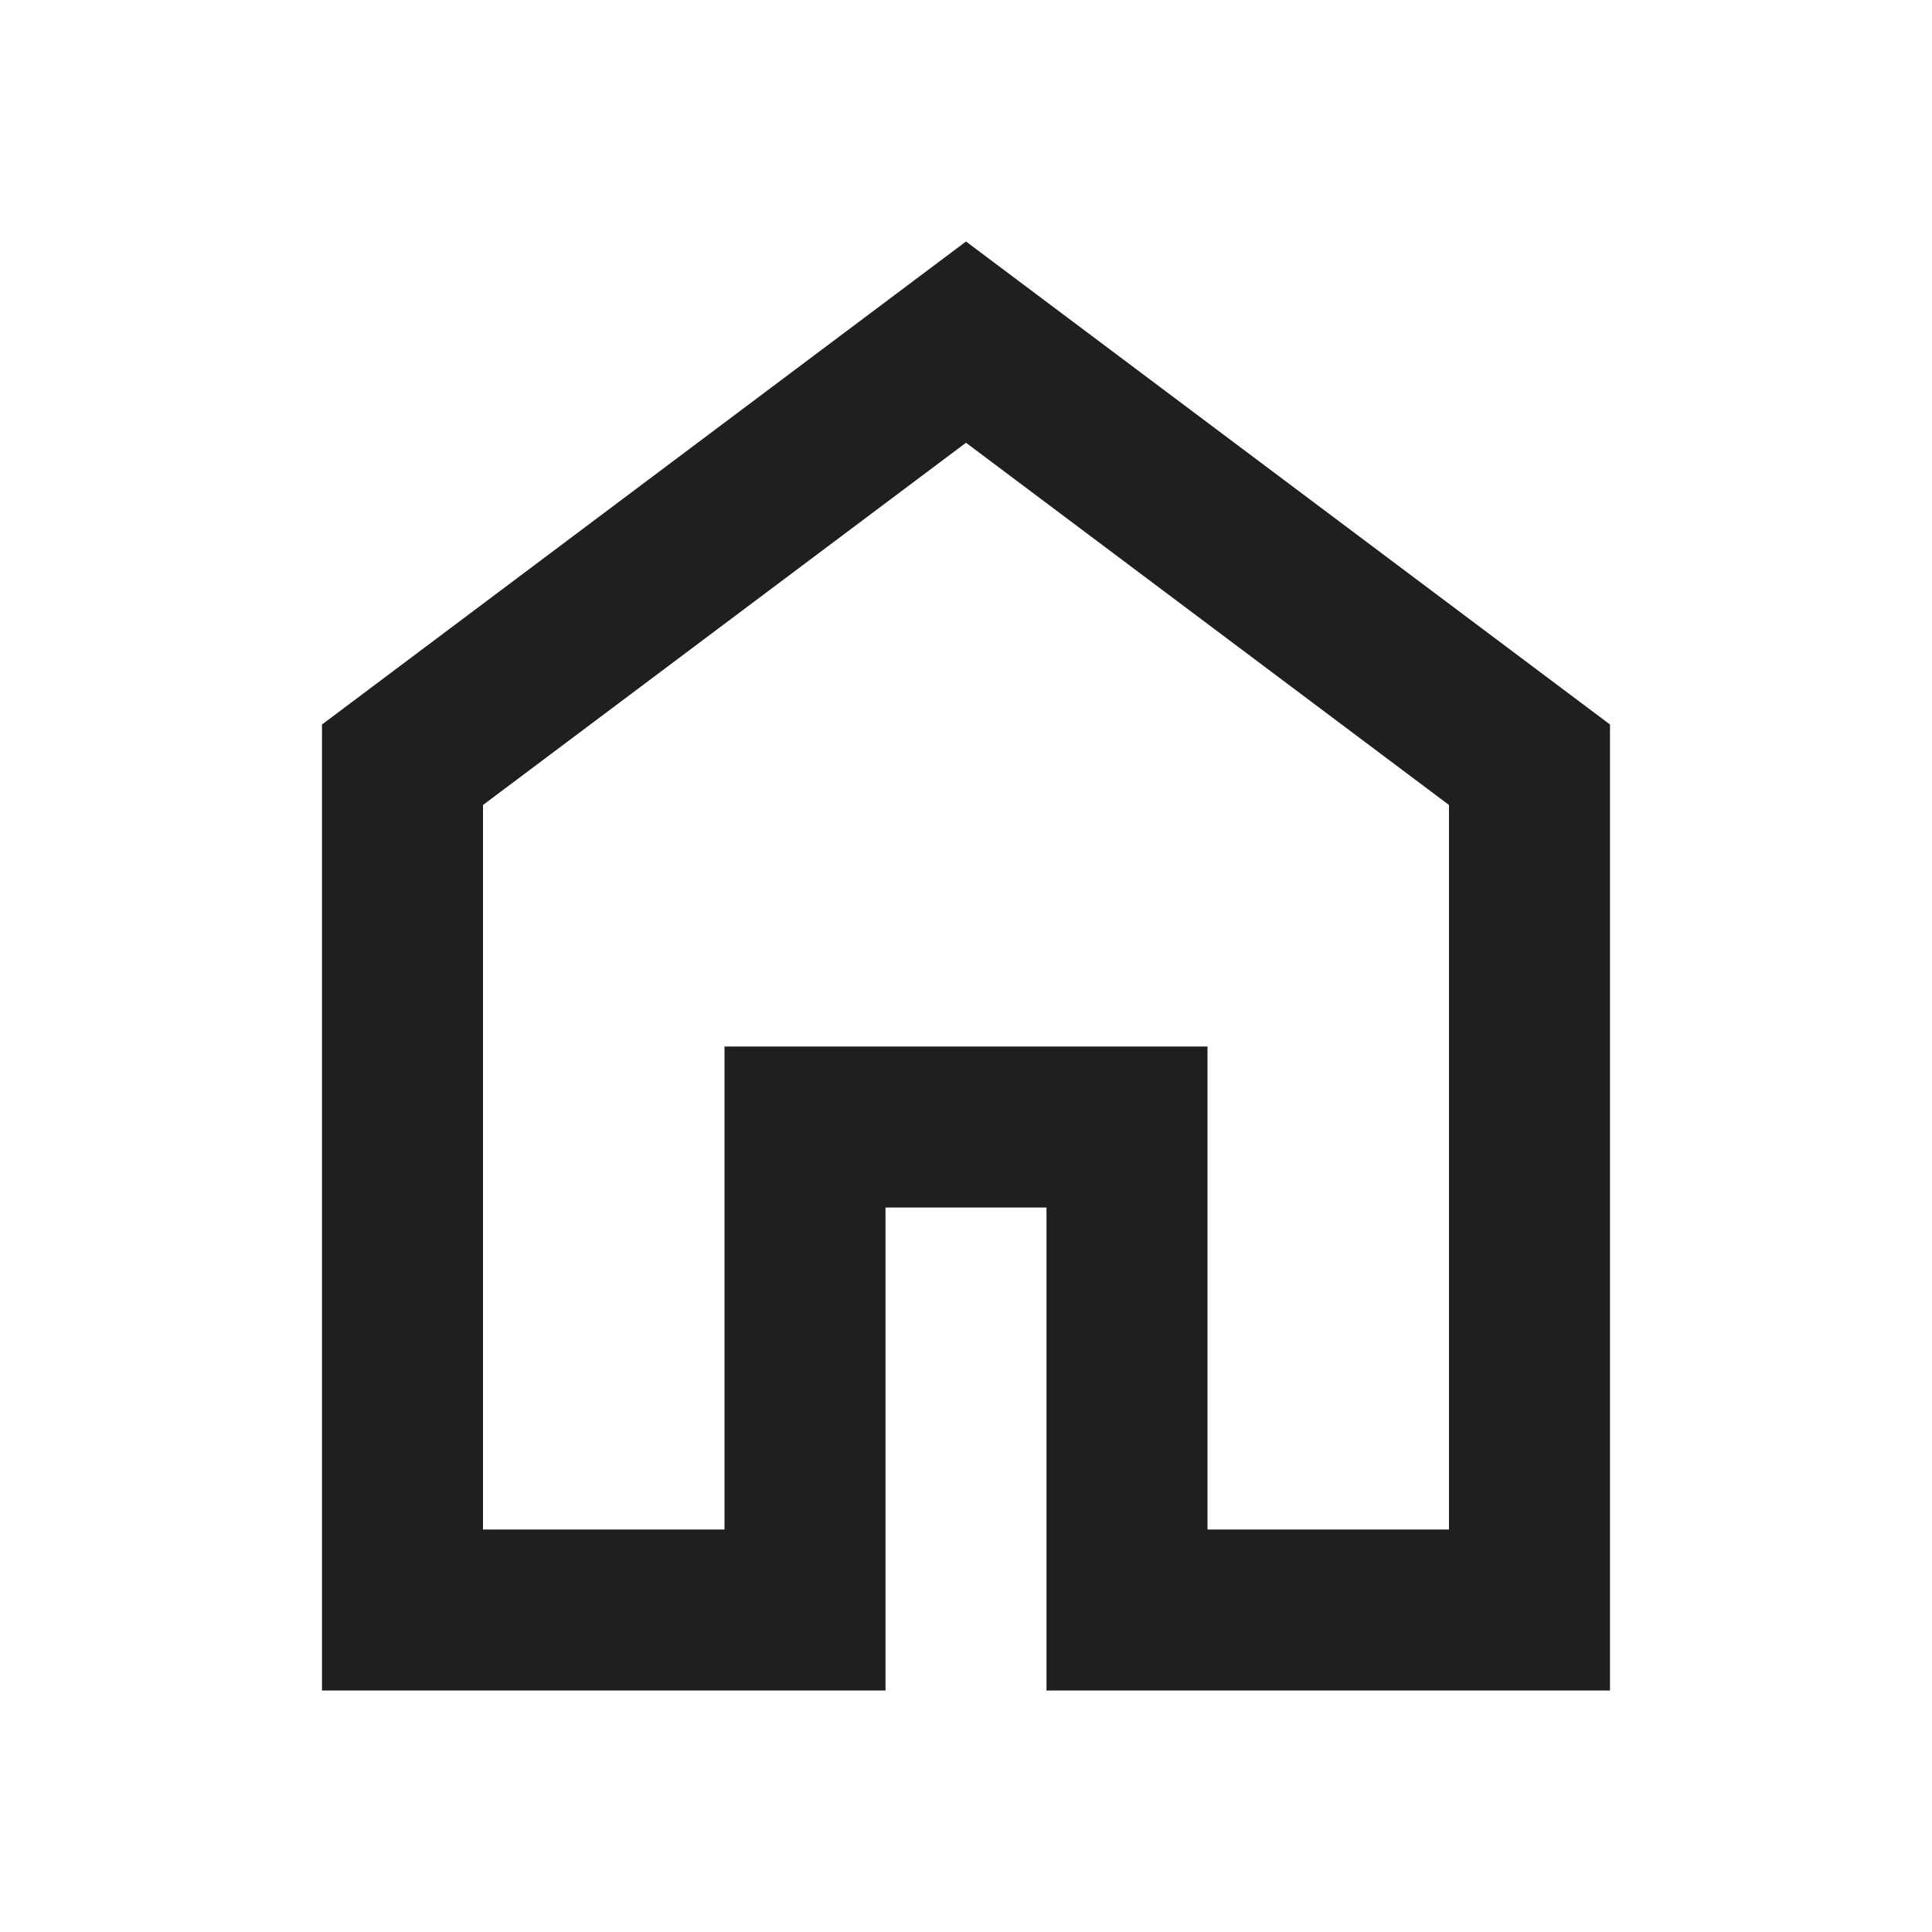
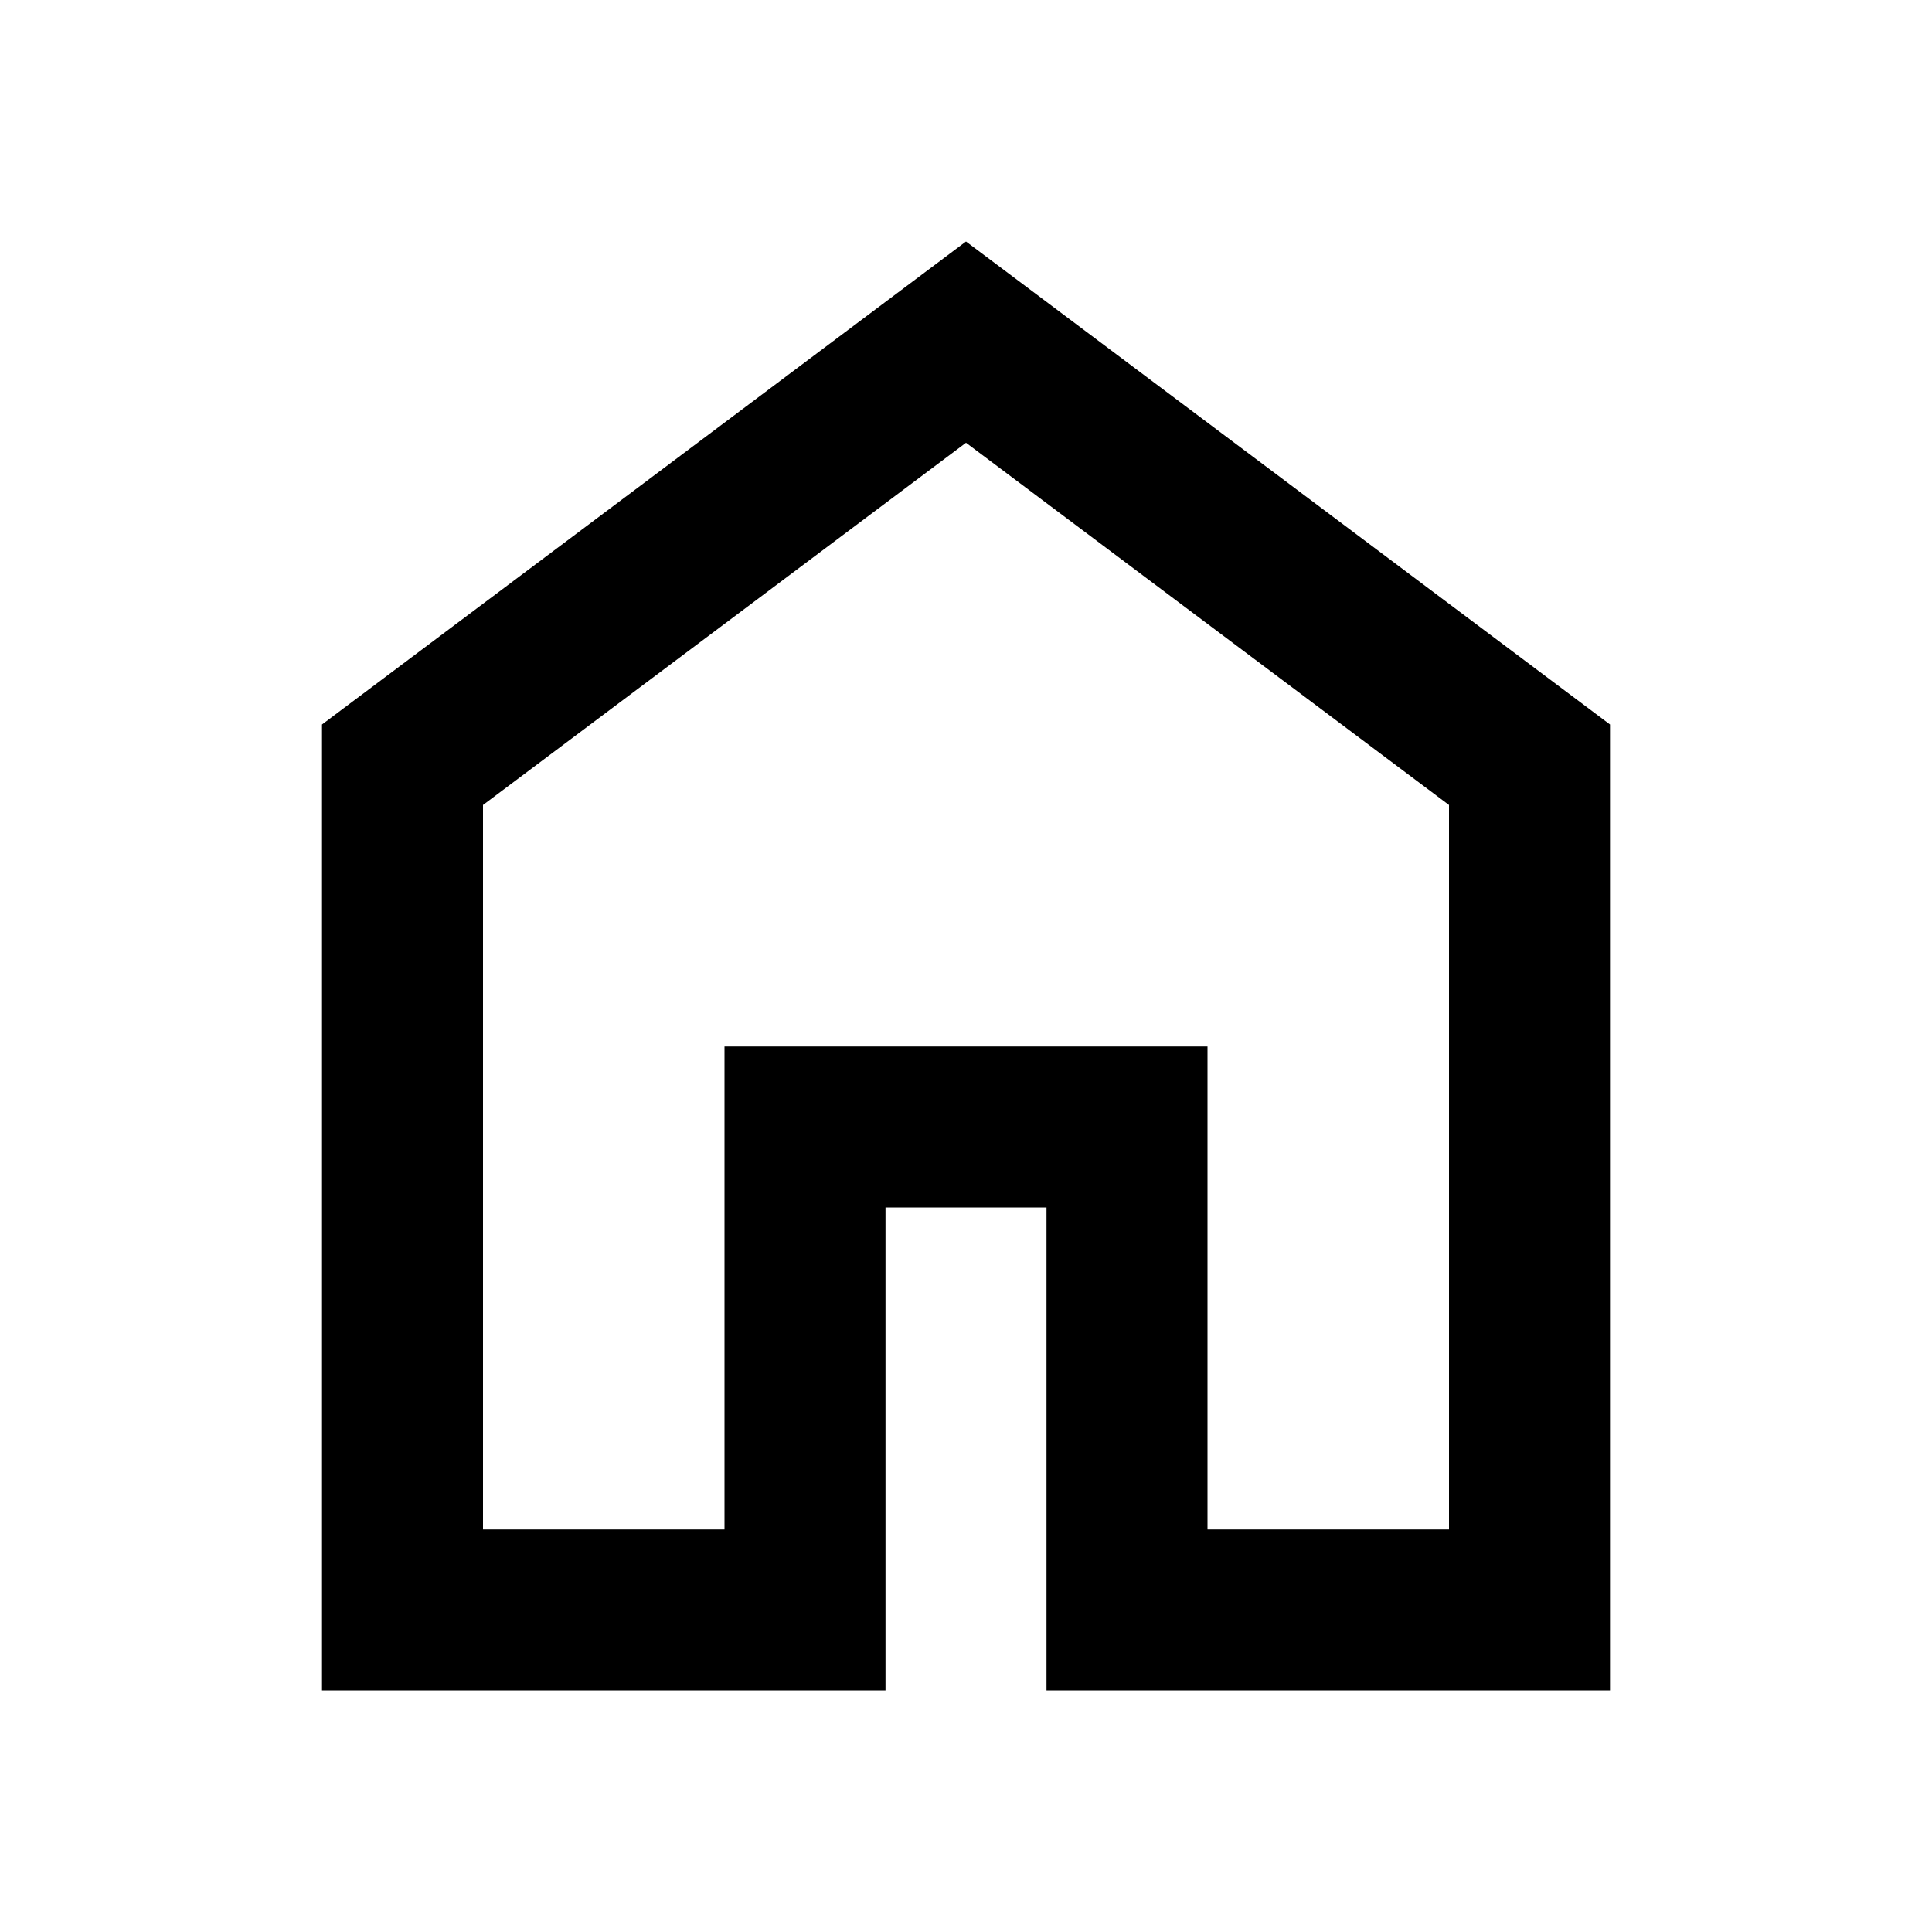
- <svg xmlns="http://www.w3.org/2000/svg" height="24px" viewBox="0 -960 960 960" width="24px" fill="#1f1f1f">
+ <svg xmlns="http://www.w3.org/2000/svg" height="24px" viewBox="0 -960 960 960" width="24px" fill="currentColor">
  <path d="M240-200h120v-240h240v240h120v-360L480-740 240-560v360Zm-80 80v-480l320-240 320 240v480H520v-240h-80v240H160Zm320-350Z" />
</svg>
